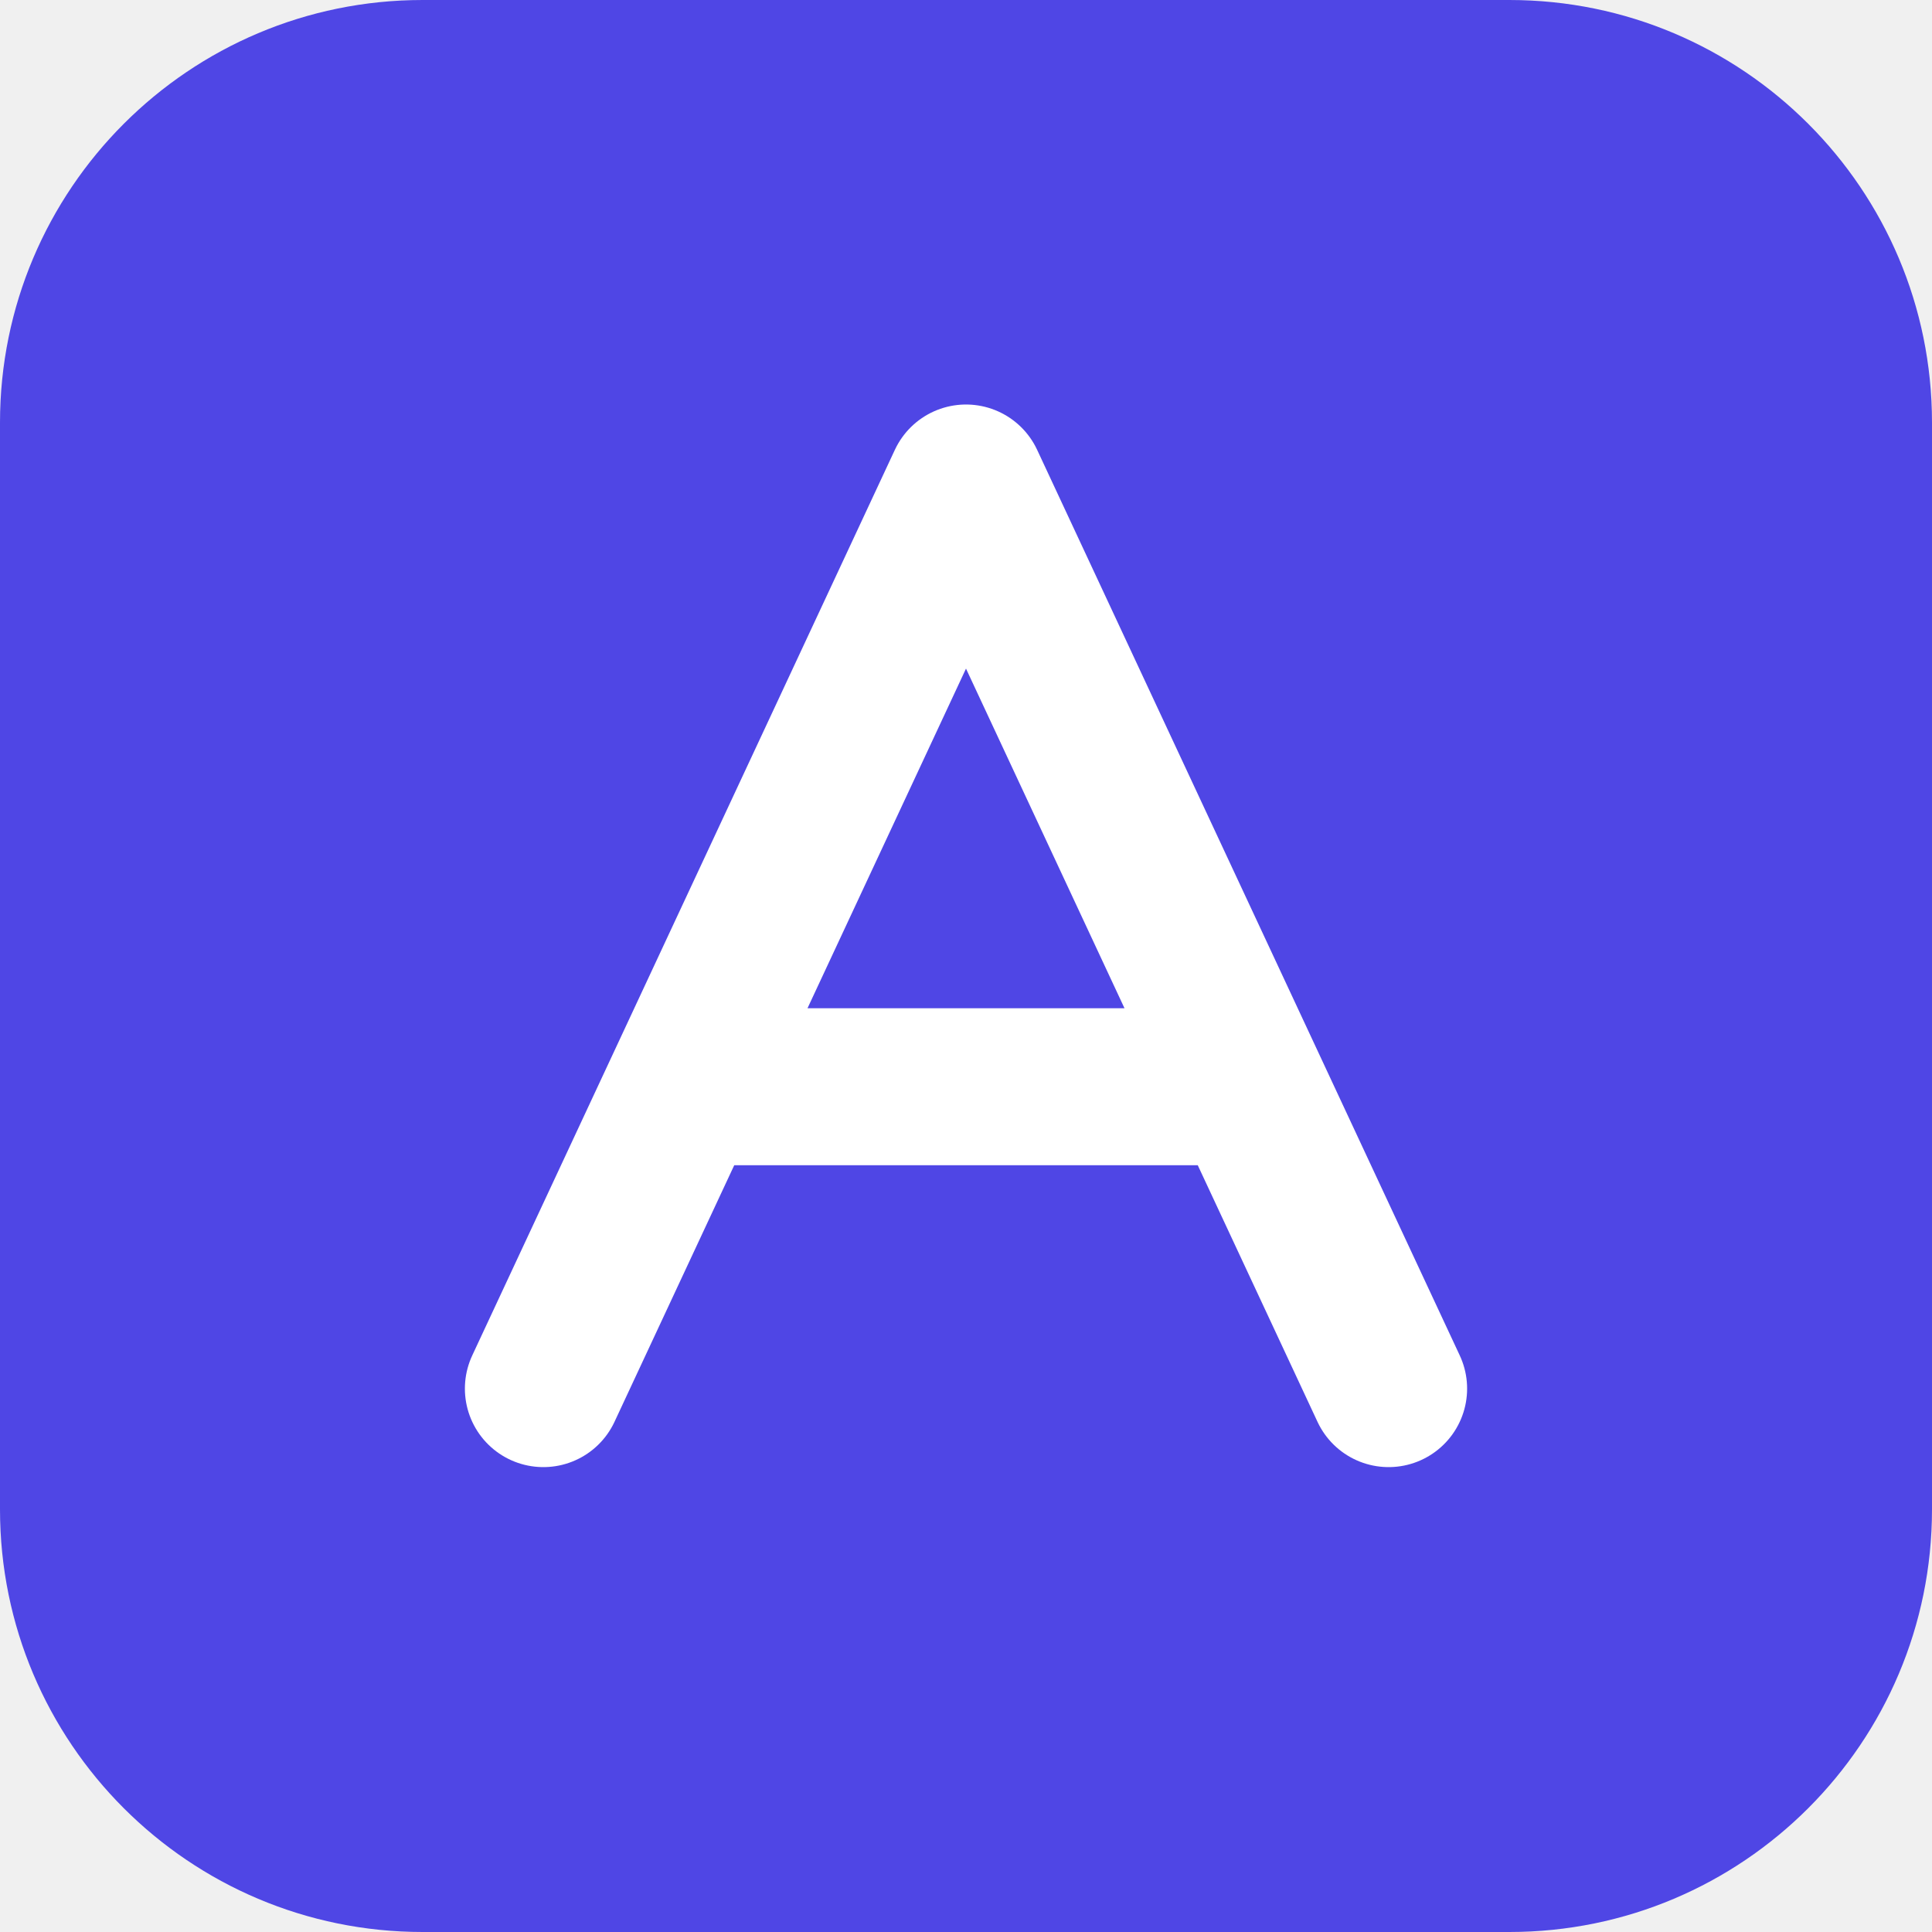
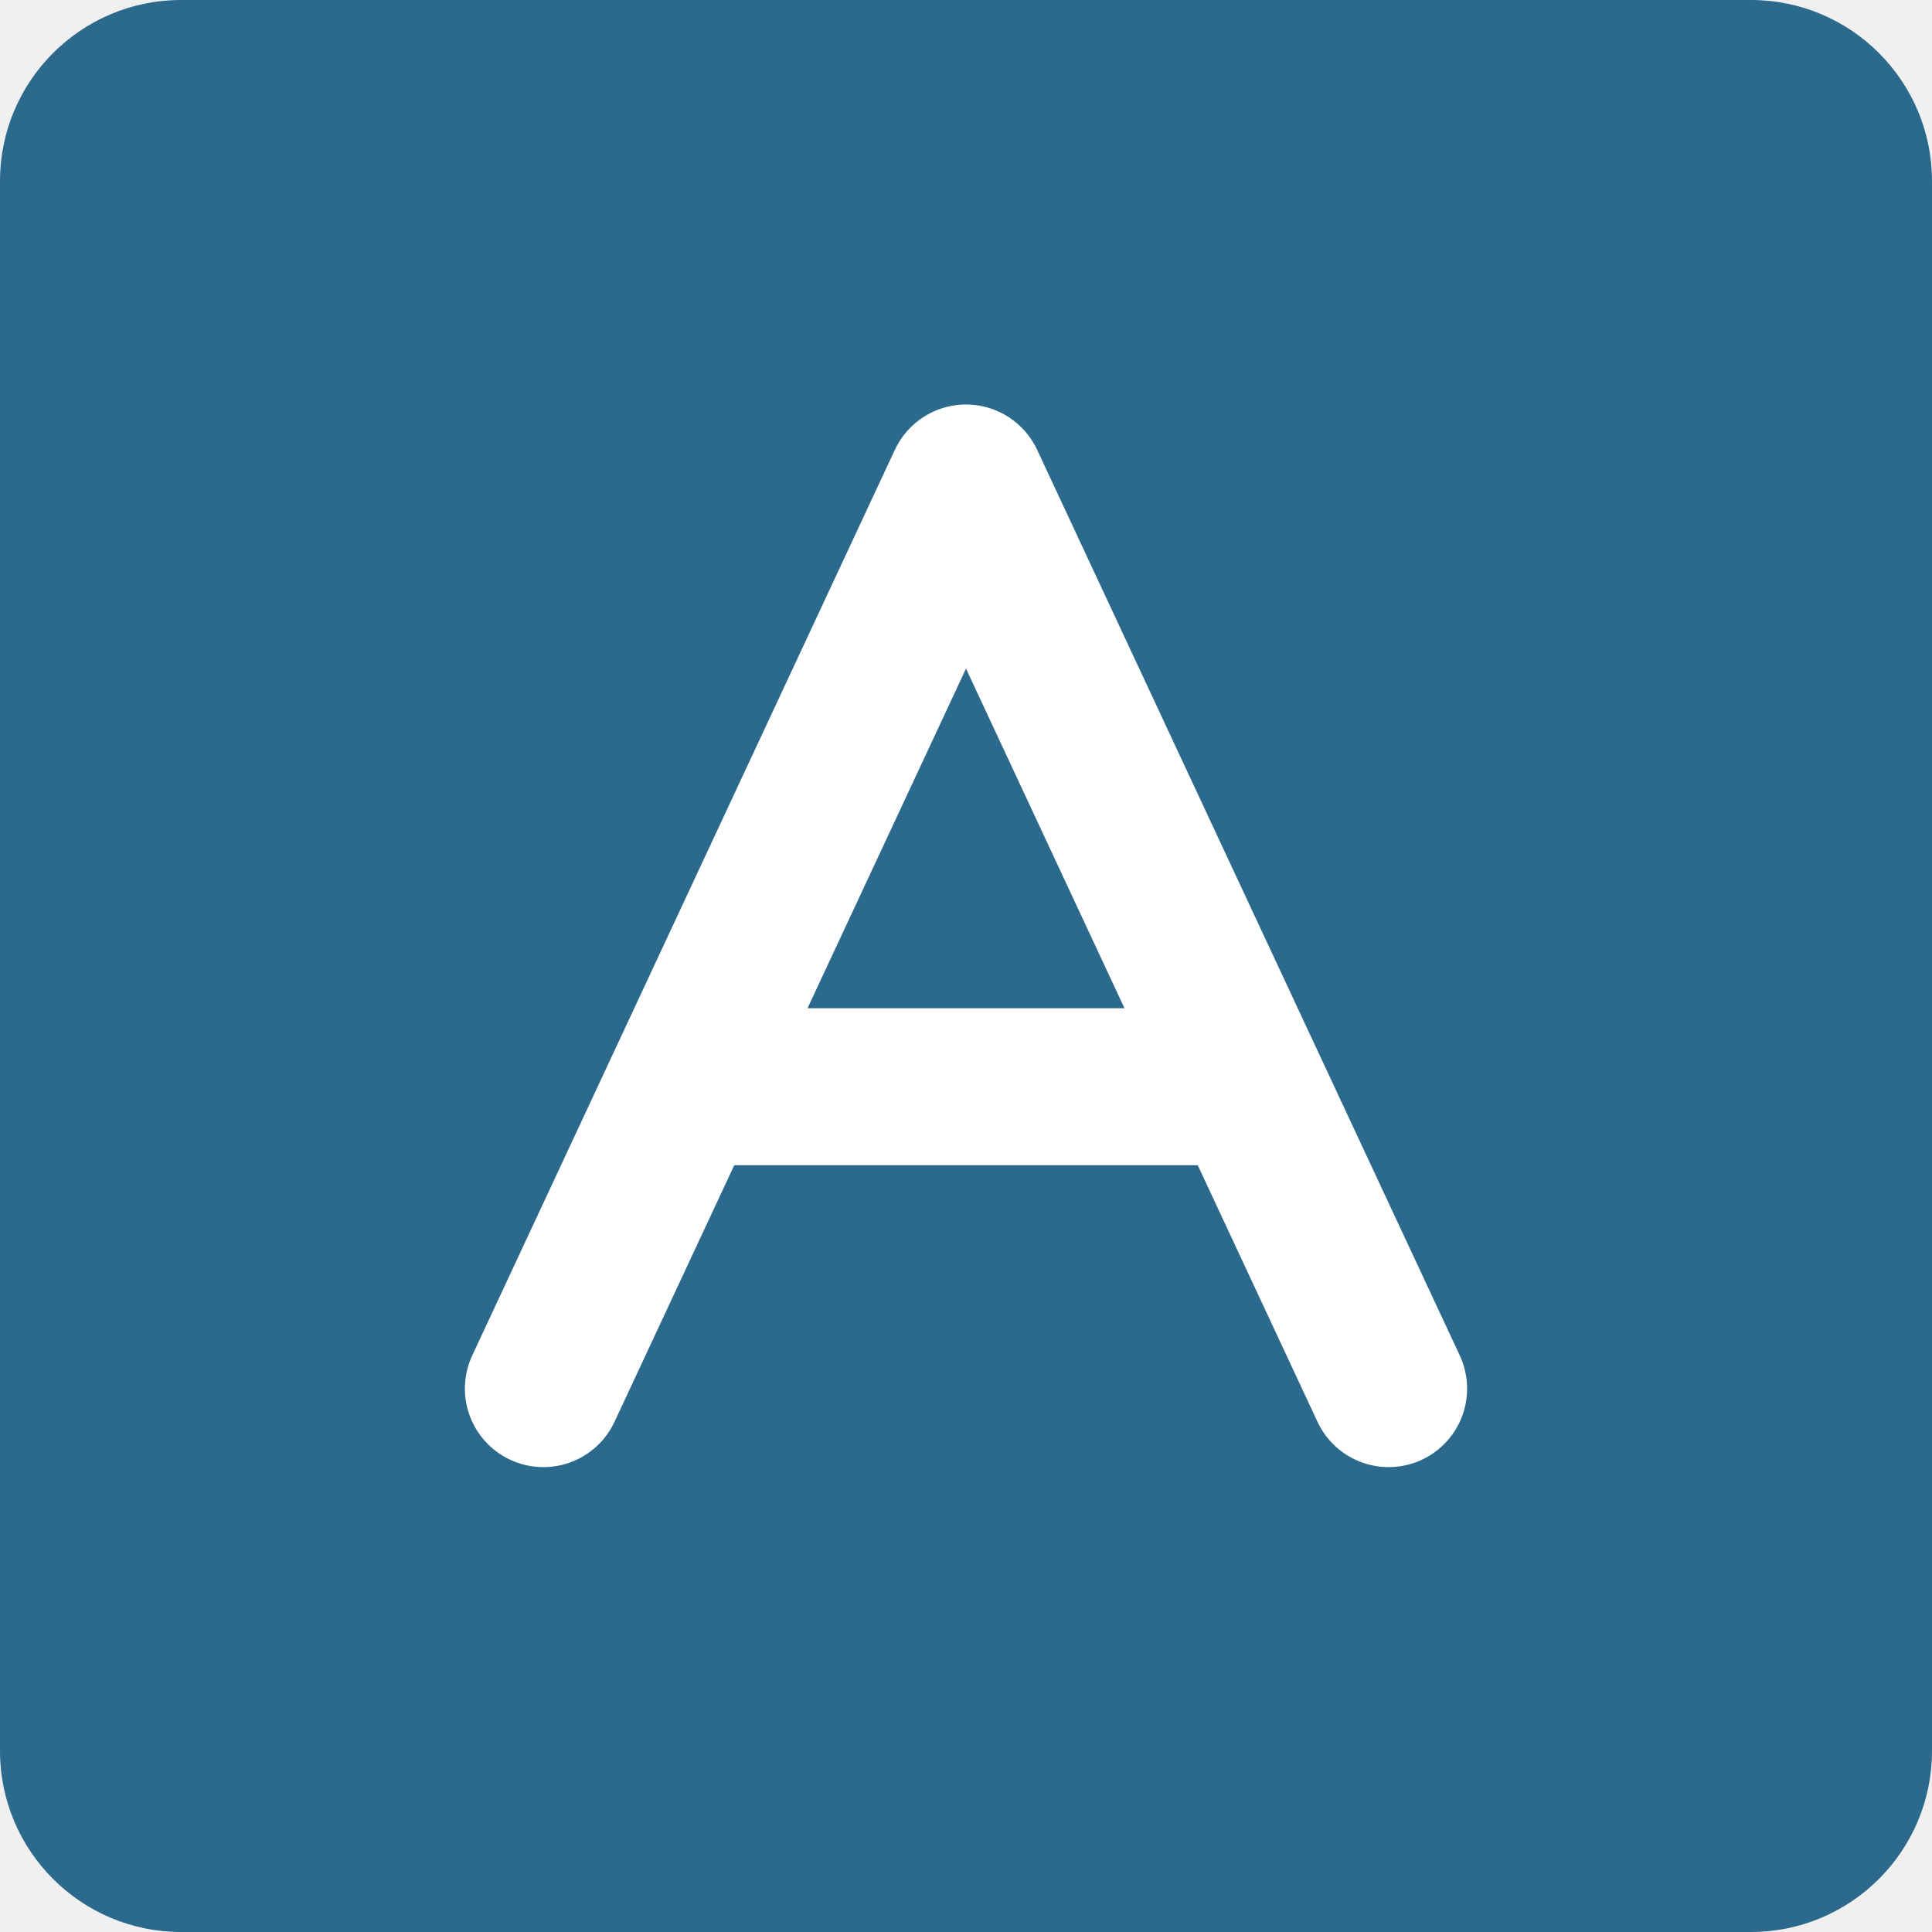
<svg xmlns="http://www.w3.org/2000/svg" viewBox="0 0 32 32">
-   <rect width="32" height="32" rx="7" fill="#4f46e5" />
+   <rect width="32" height="32" rx="3" fill="#2c6a8d" />
  <path d="M9 23 16 8l7 15M11.5 18h9" stroke="#fff" stroke-width="2.6" fill="none" stroke-linecap="round" stroke-linejoin="round" />
</svg>
